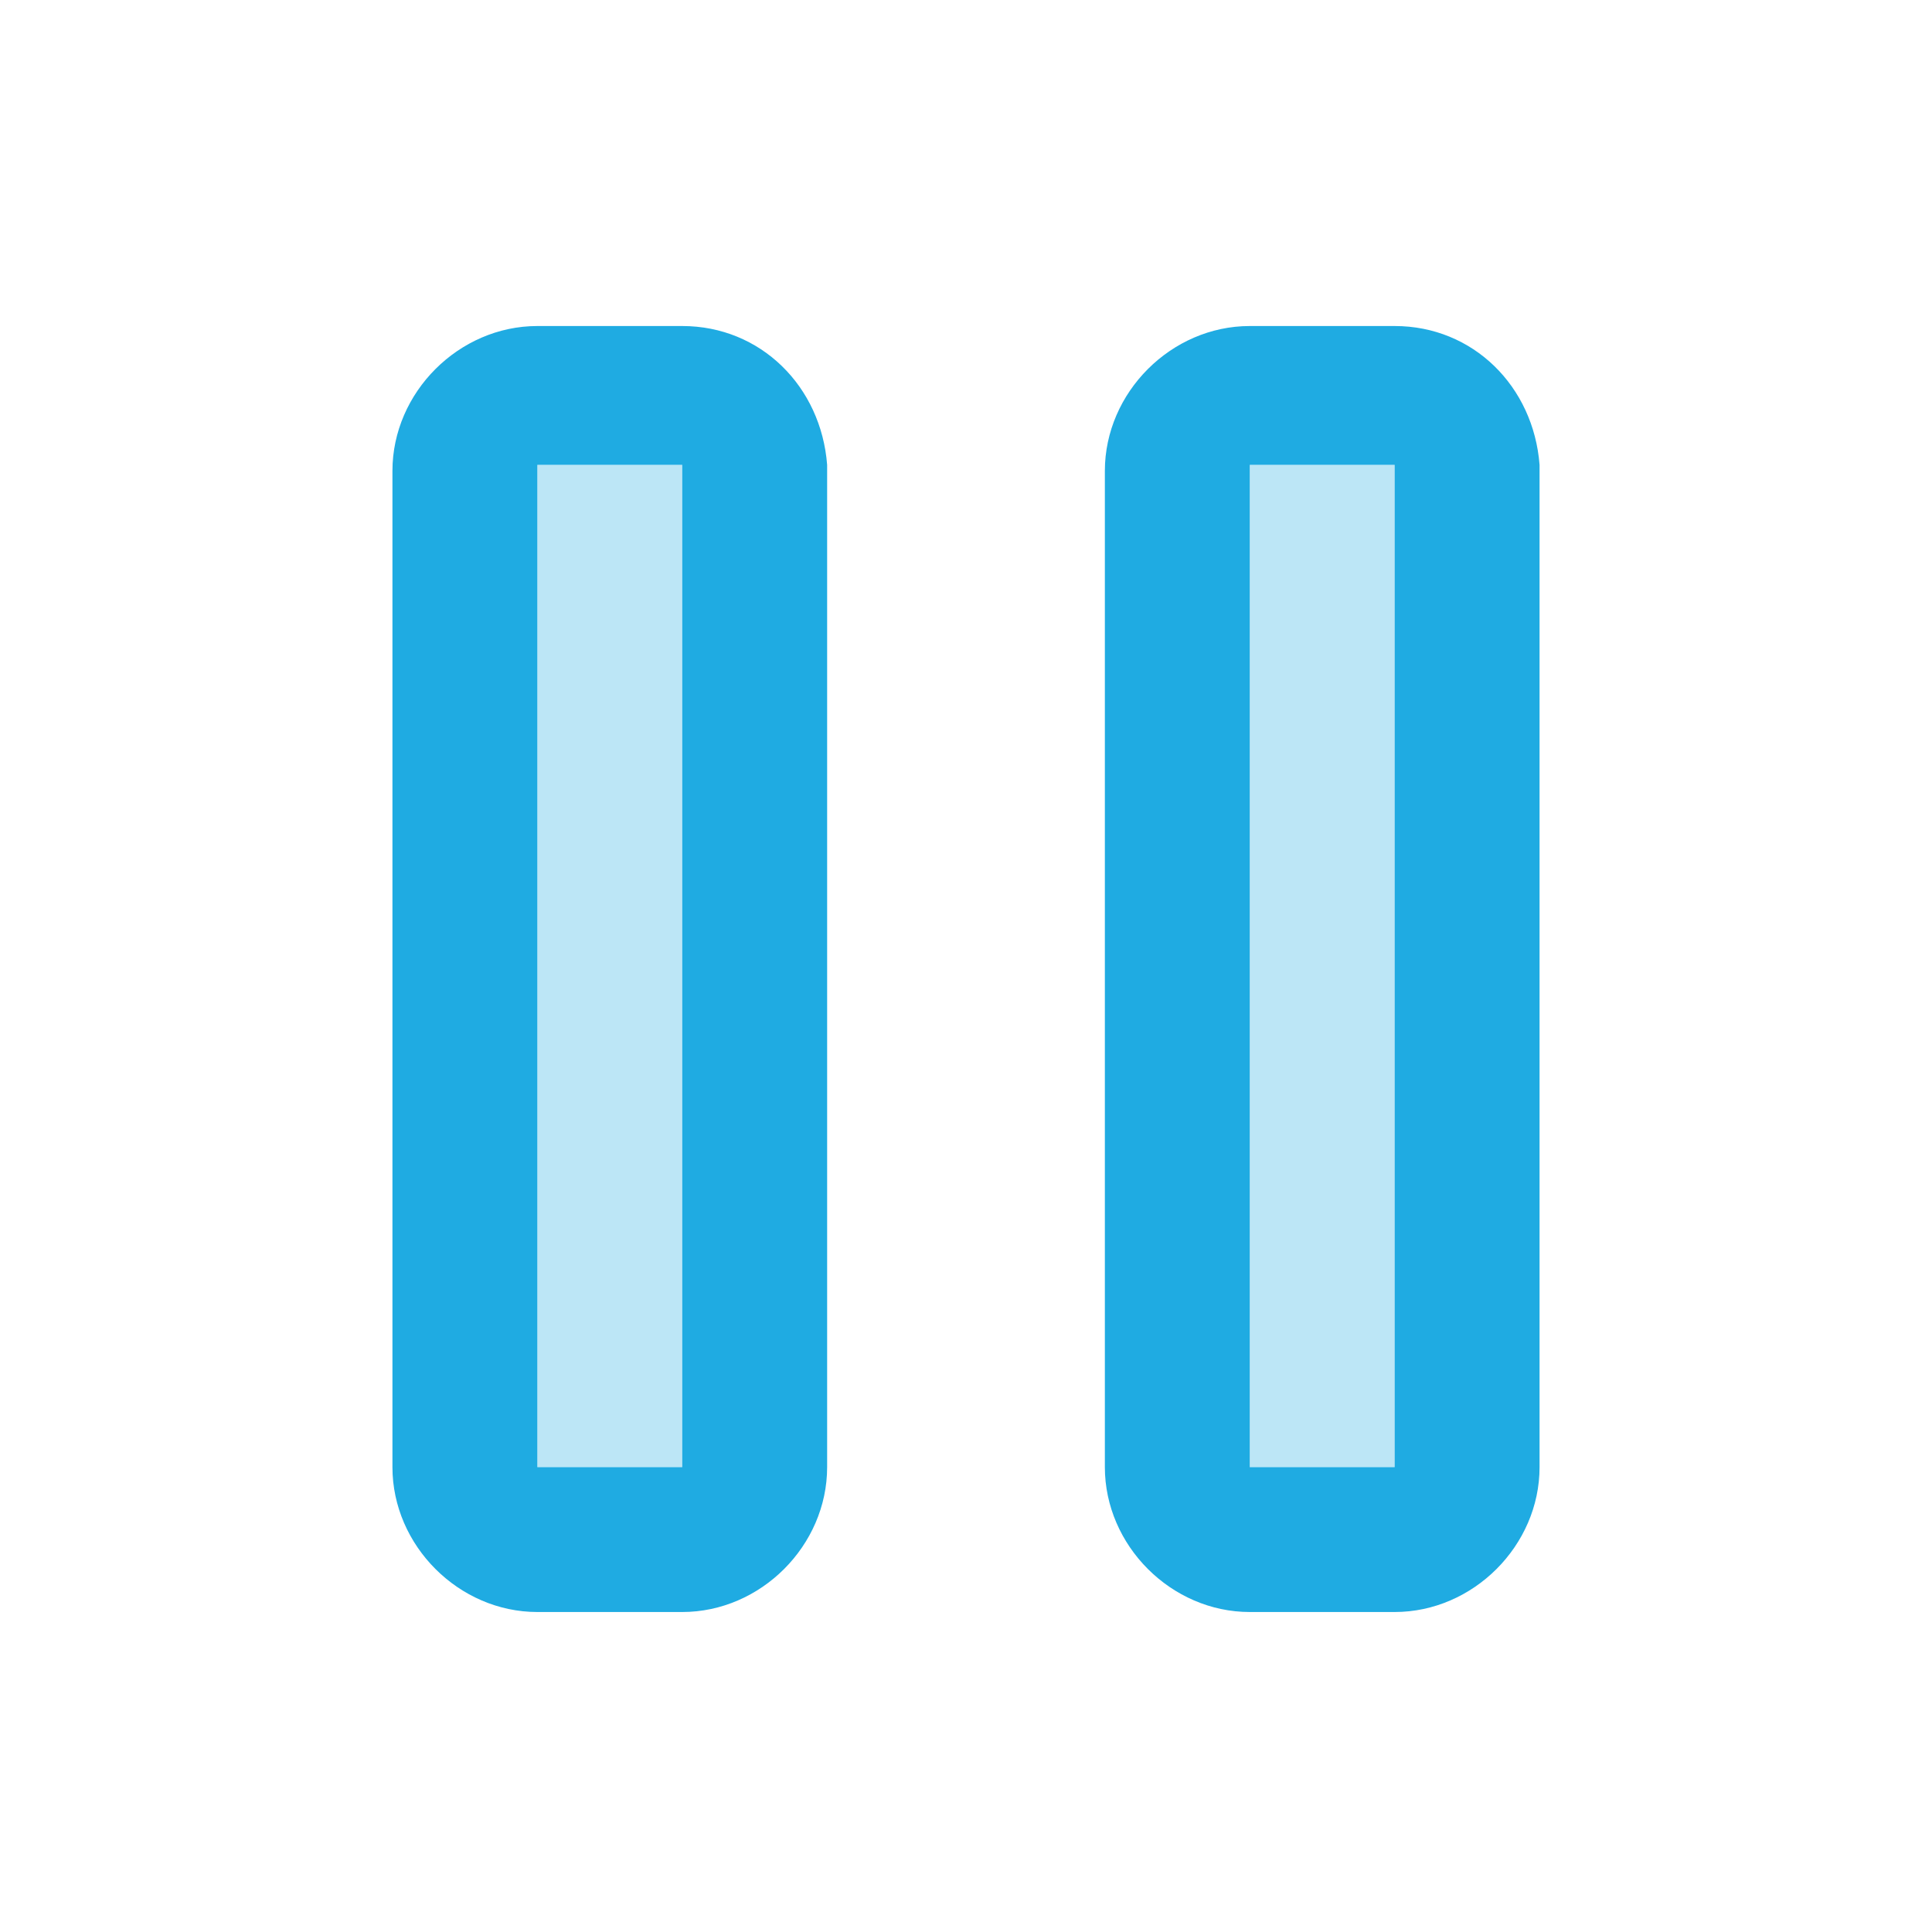
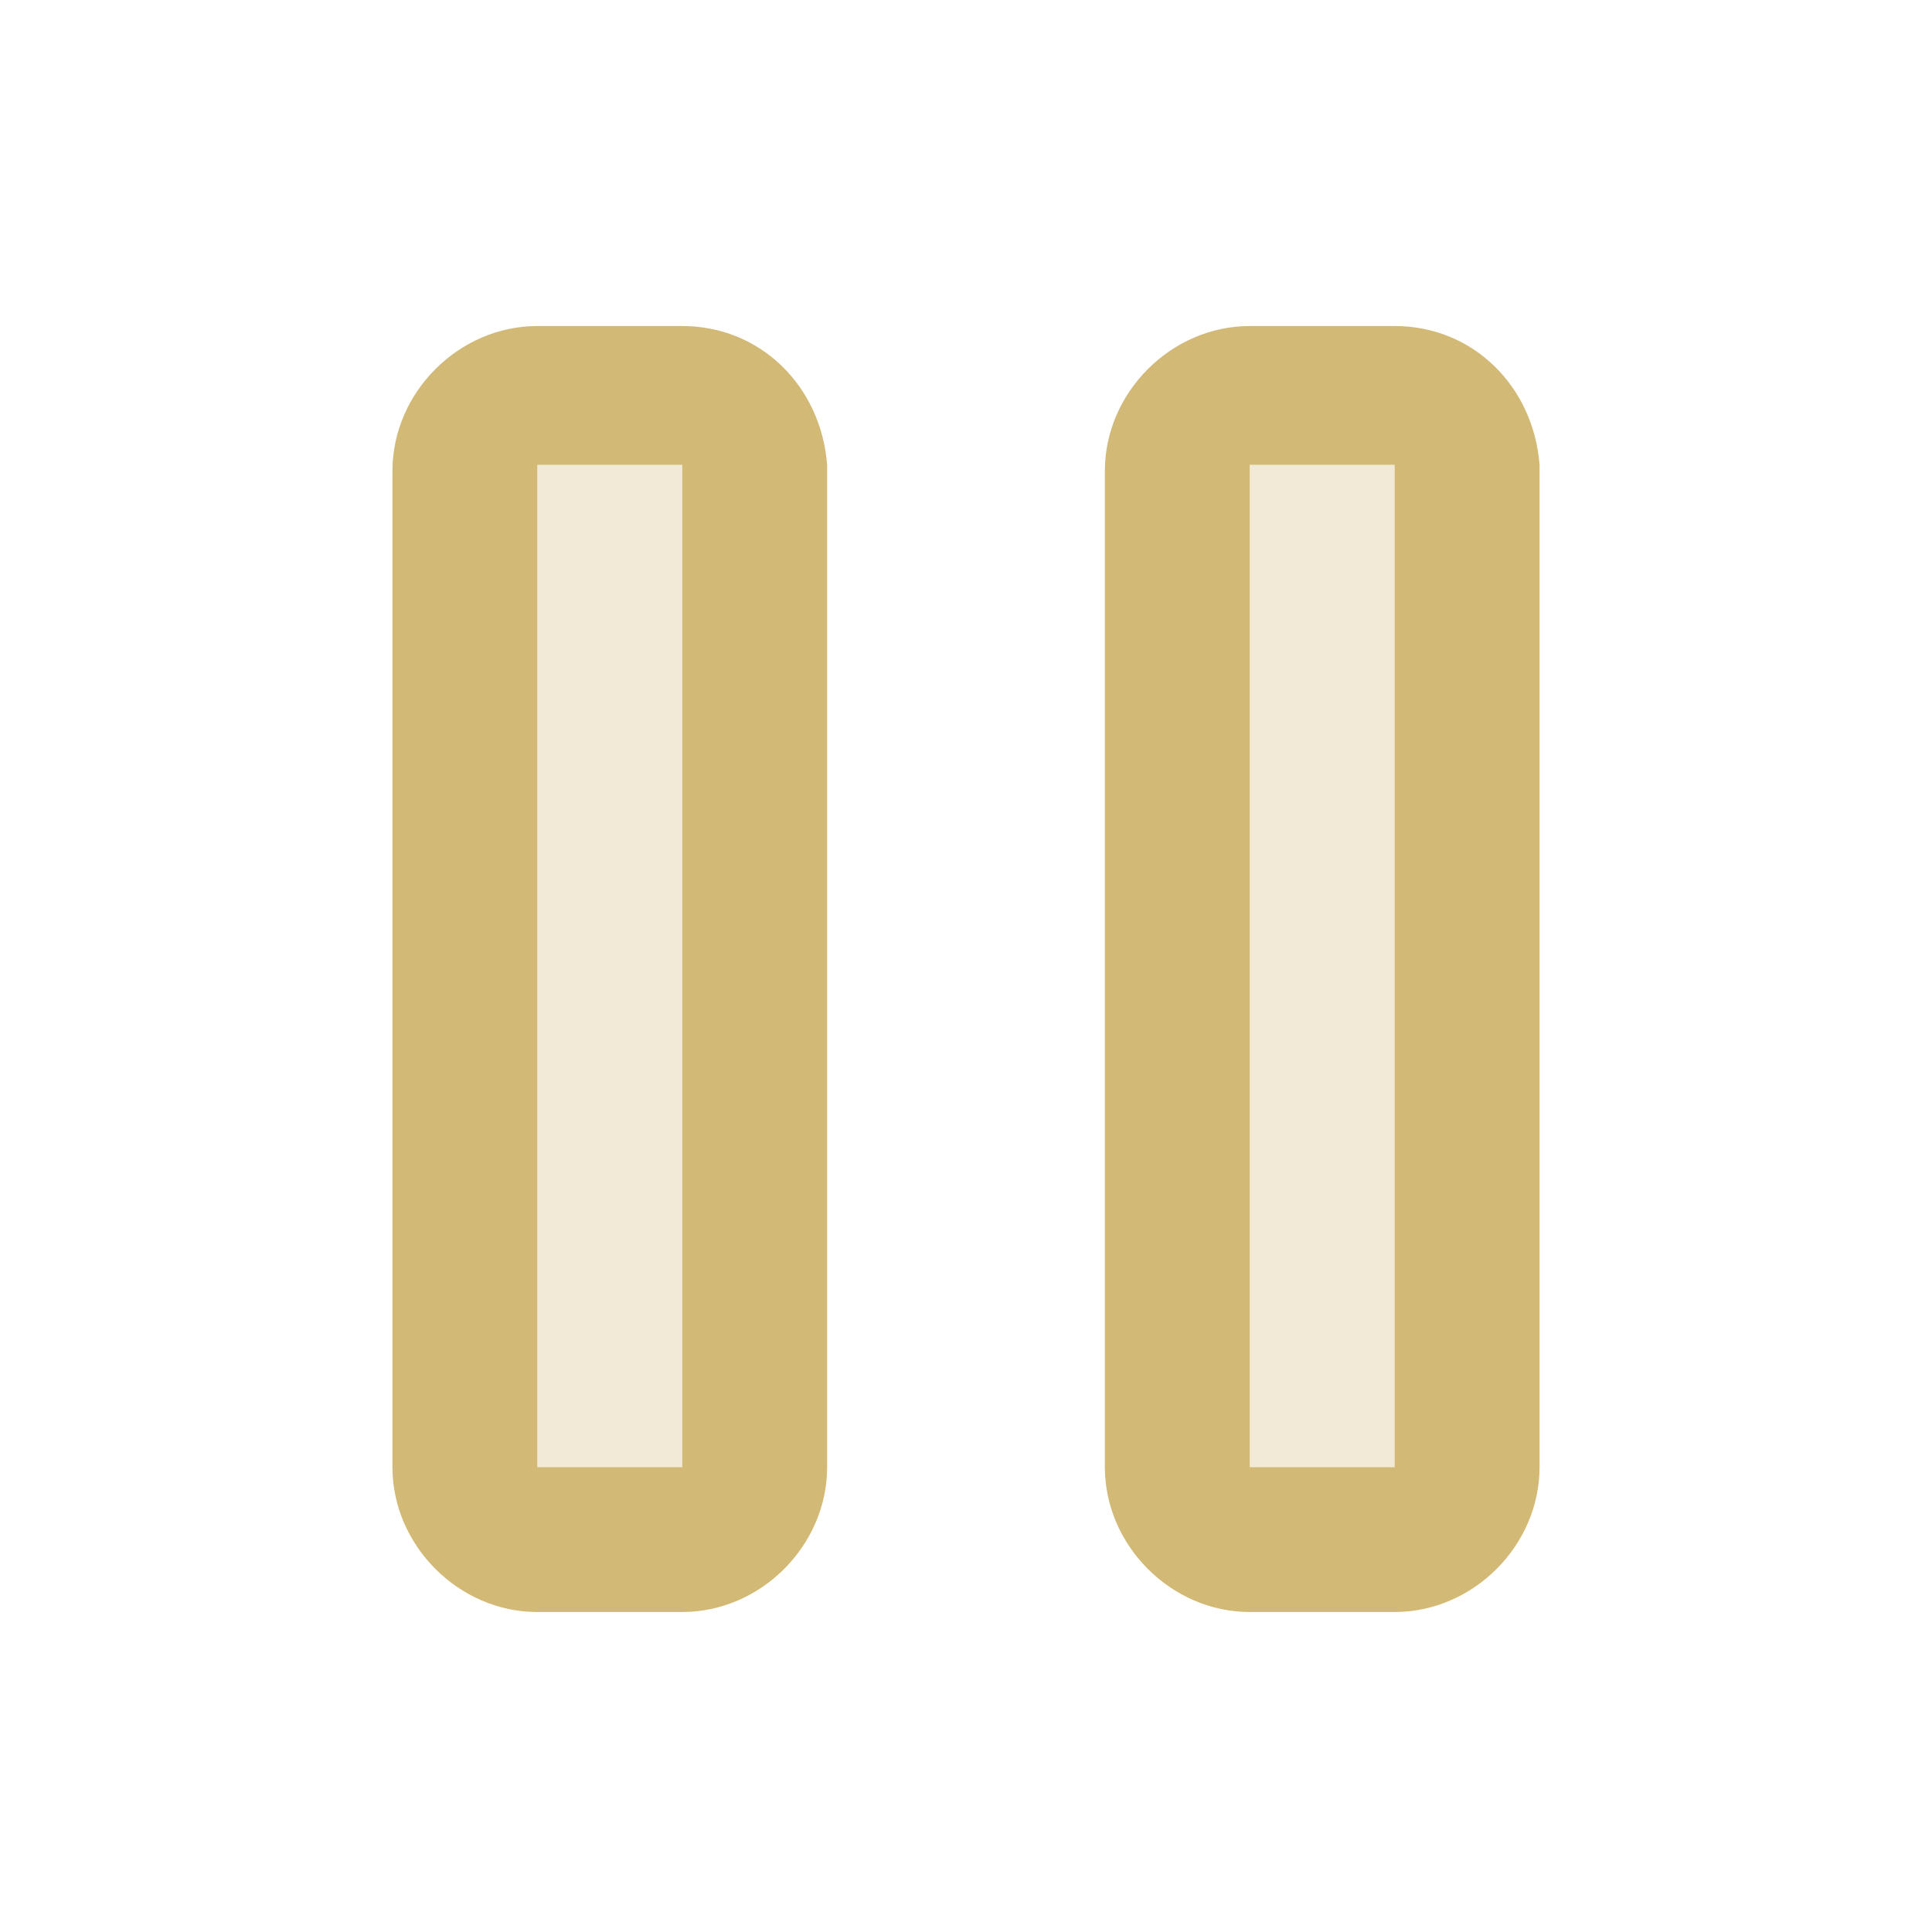
<svg xmlns="http://www.w3.org/2000/svg" version="1.1" id="Layer_1" x="0px" y="0px" viewBox="0 0 32 32" style="enable-background:new 0 0 32 32;" xml:space="preserve">
  <style type="text/css">
- 	.st0{fill:#1FABE2;}
- 	.st1{opacity:0.3;fill:#1FABE2;}
+ 	.st0{fill:#D2BA76;}
+ 	.st1{opacity:0.3;fill:#D2BA76;}
</style>
  <g id="Rectangle_2_copy">
    <g>
      <path class="st0" d="M11.3,5.4H8.9c-1.3,0-2.4,1.1-2.4,2.4v16.5c0,1.3,1.1,2.4,2.4,2.4h2.4c1.3,0,2.4-1.1,2.4-2.4V7.7    C13.6,6.4,12.6,5.4,11.3,5.4z M11.3,24.3H8.9V7.7h2.4C11.3,7.7,11.3,24.3,11.3,24.3z" />
    </g>
  </g>
  <g id="Rectangle_2_copy_2">
    <g>
      <path class="st0" d="M23.1,5.4h-2.4c-1.3,0-2.4,1.1-2.4,2.4v16.5c0,1.3,1.1,2.4,2.4,2.4h2.4c1.3,0,2.4-1.1,2.4-2.4V7.7    C25.4,6.4,24.4,5.4,23.1,5.4z M23.1,24.3h-2.4V7.7h2.4V24.3z" />
    </g>
  </g>
  <rect x="20.7" y="7.7" class="st1" width="2.4" height="16.6" />
  <rect x="8.9" y="7.7" class="st1" width="2.4" height="16.6" />
</svg>
